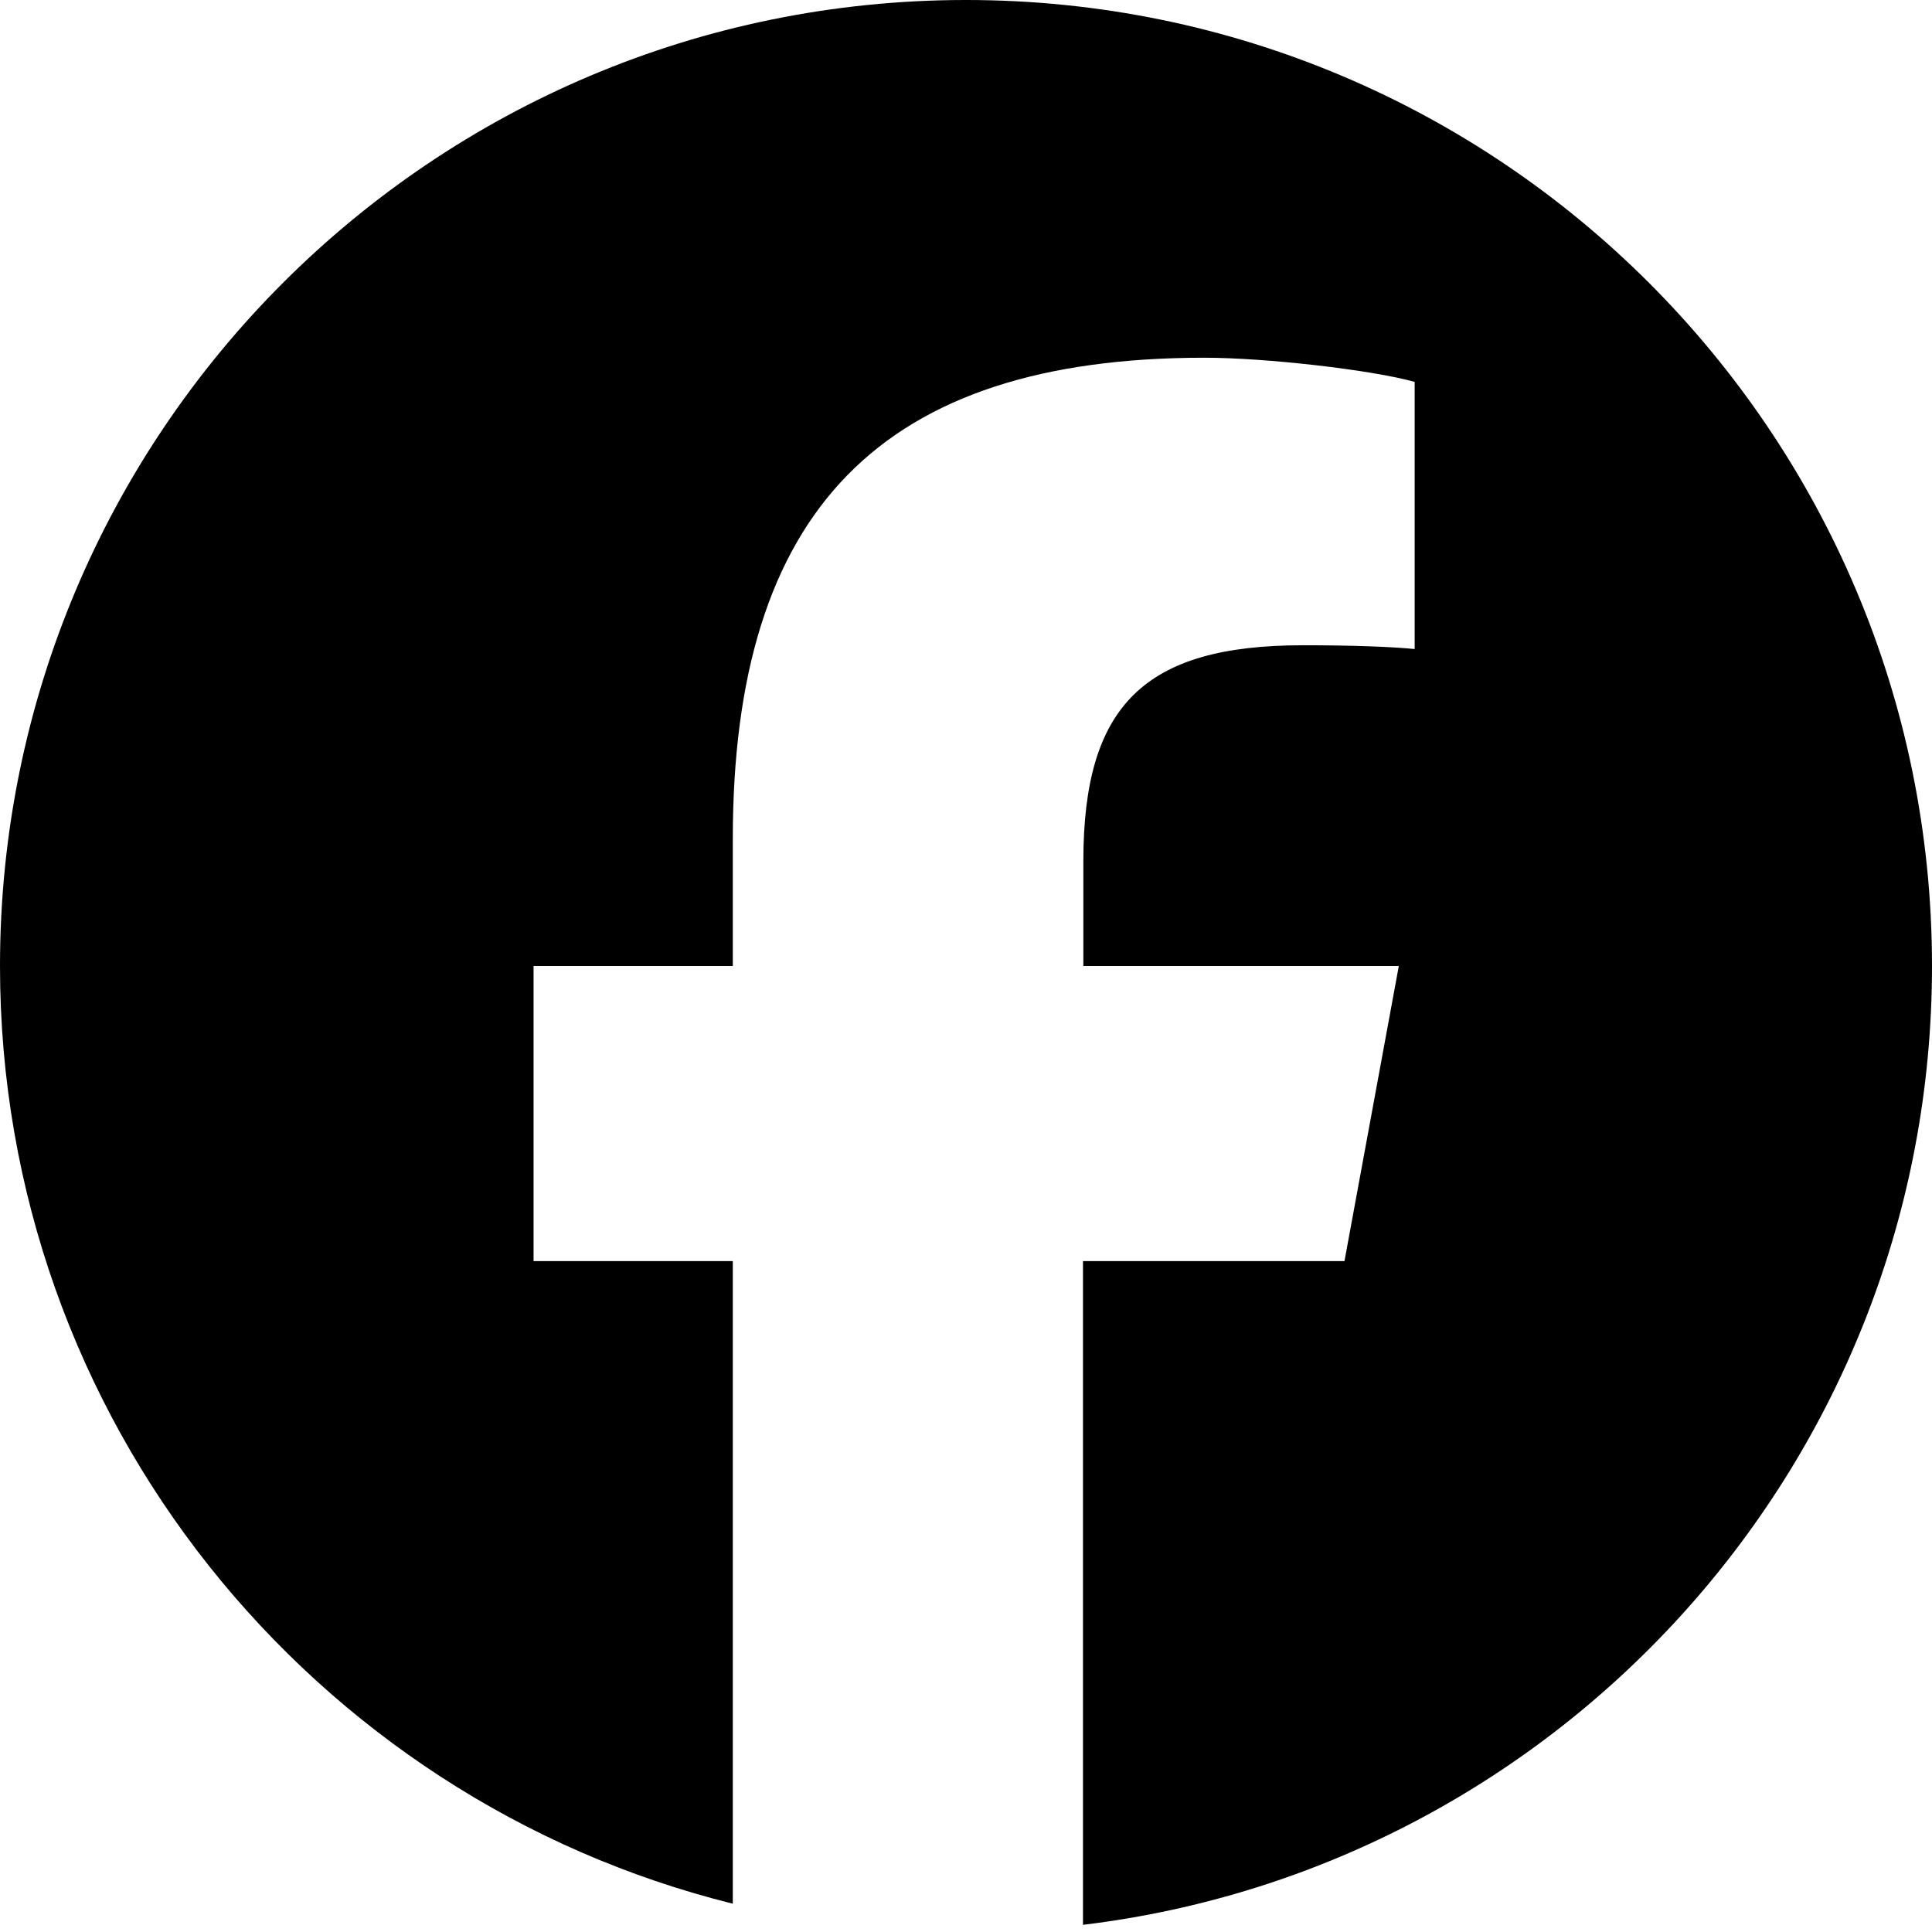
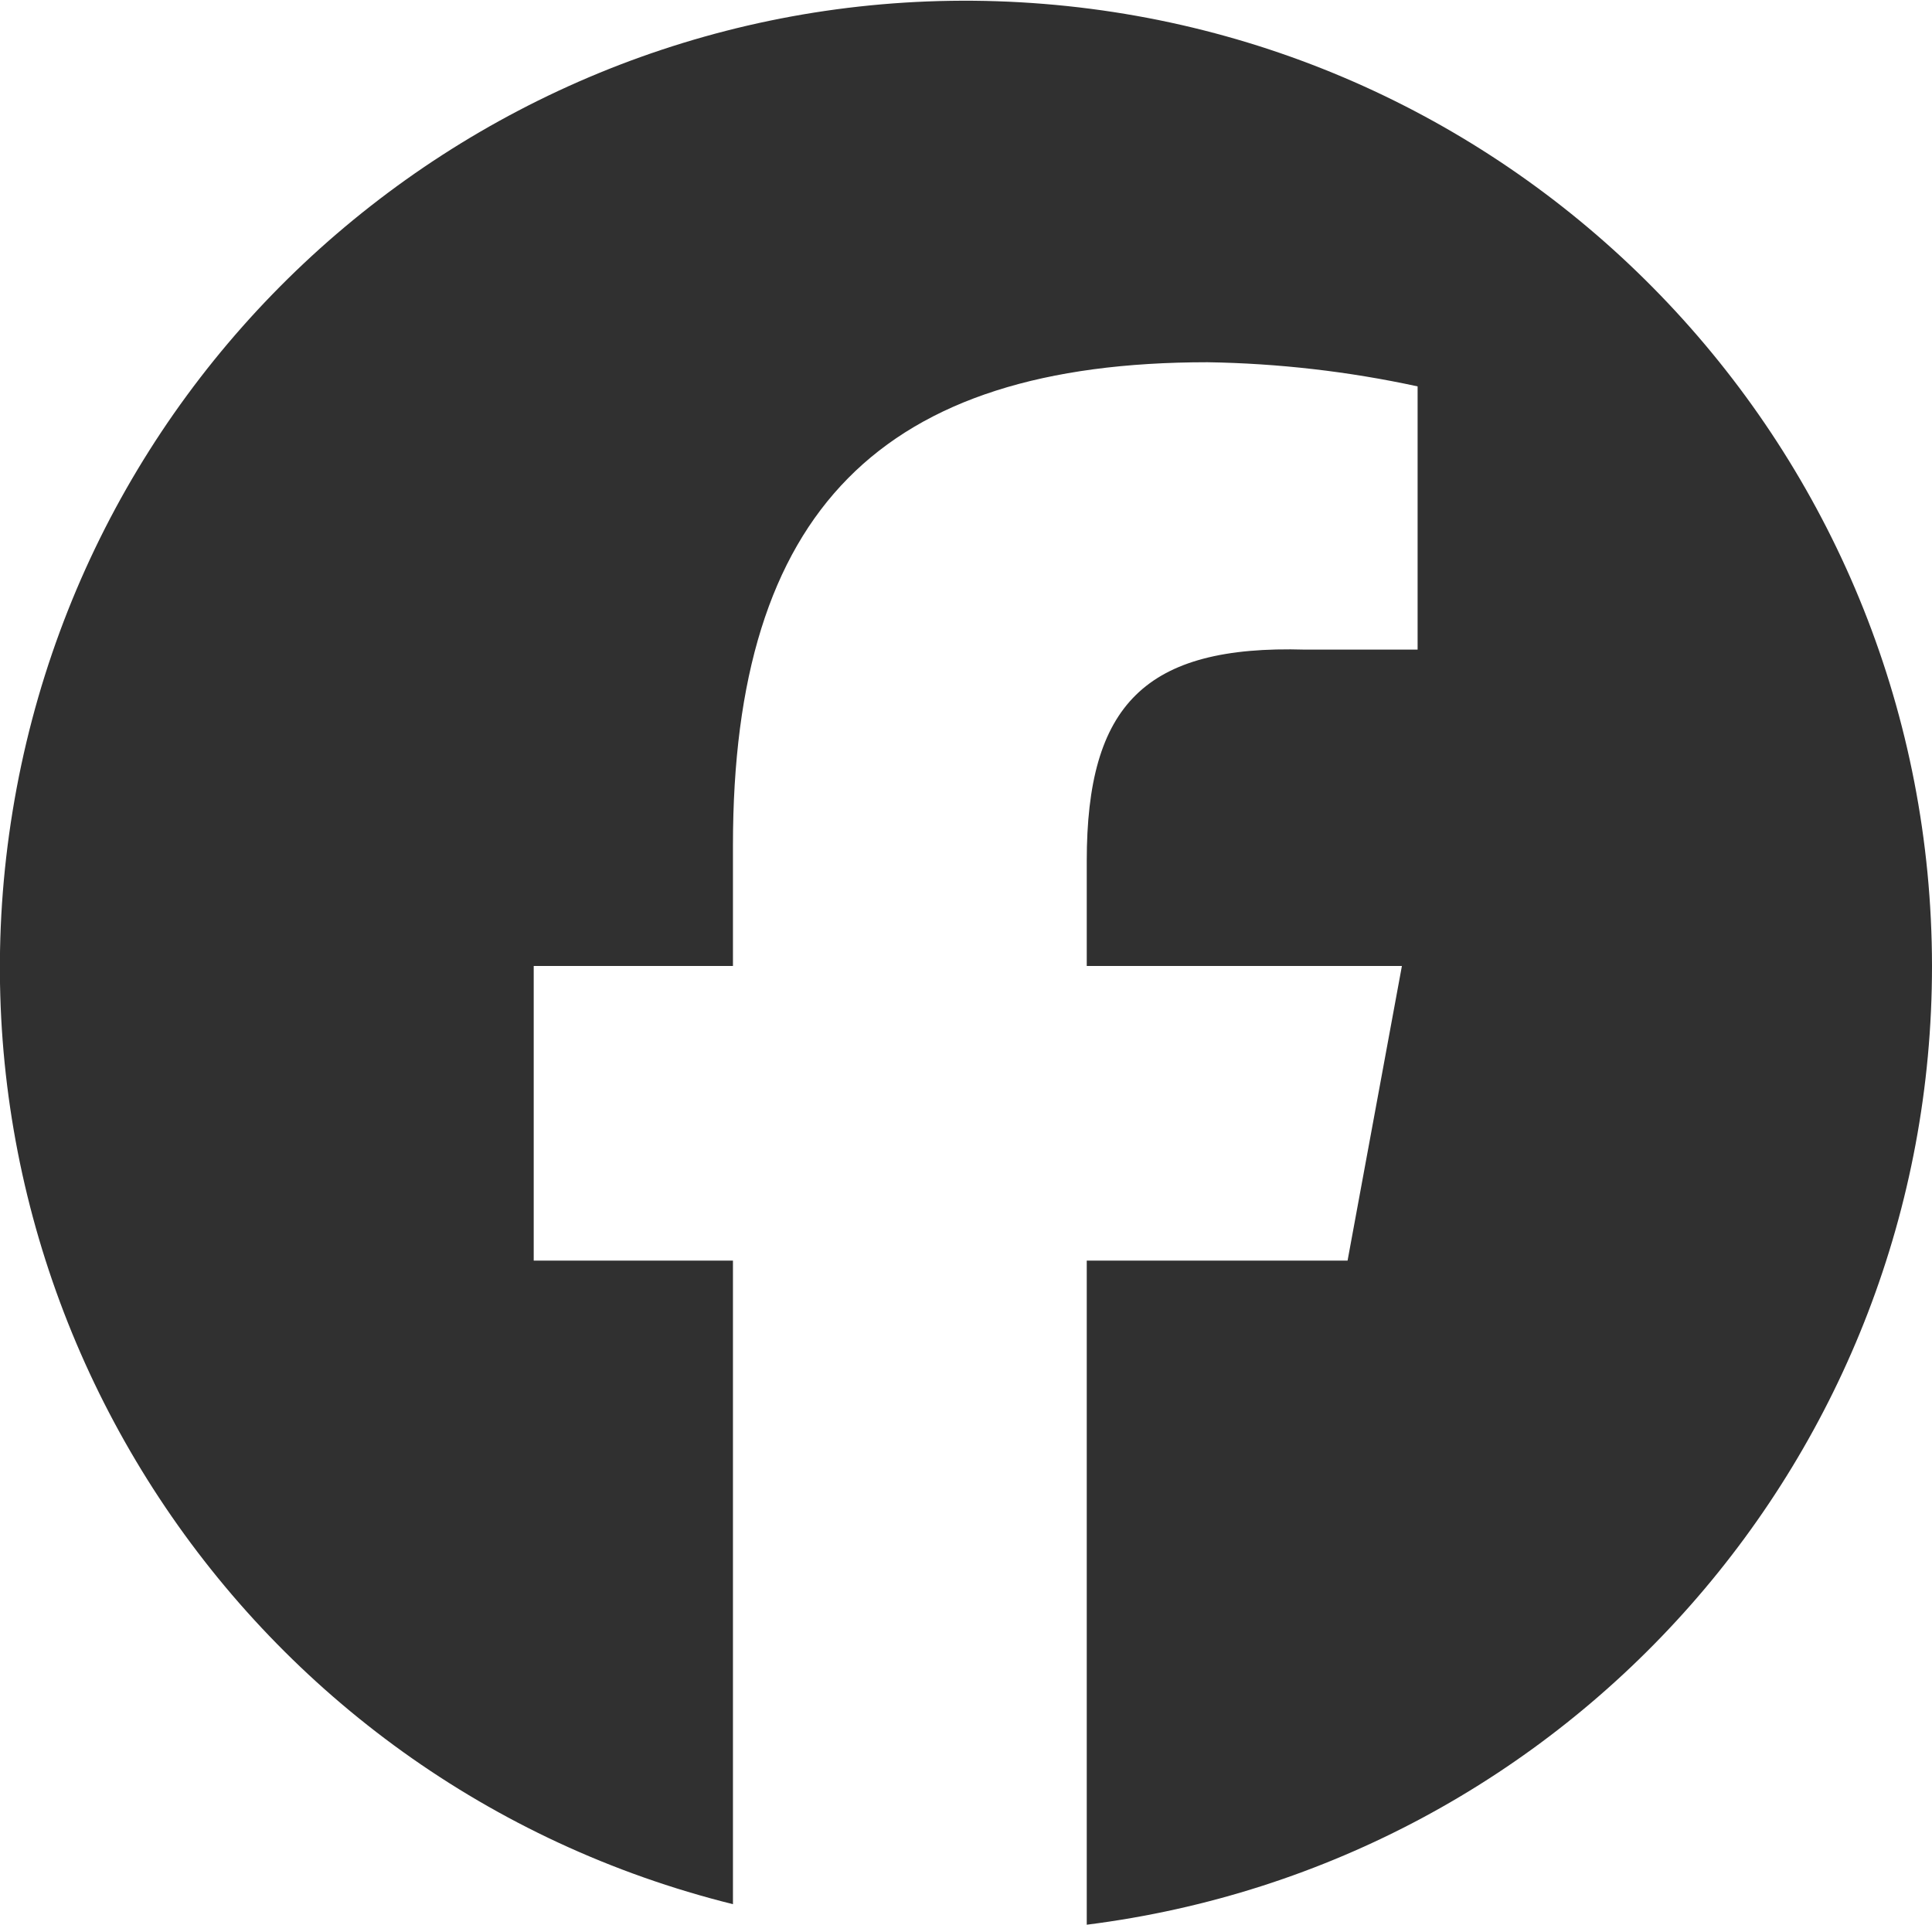
- <svg xmlns="http://www.w3.org/2000/svg" height="16" width="16" viewBox="0 0 512 512">
-   <path d="M512 256C512 114.6 397.4 0 256 0S0 114.6 0 256C0 376 82.7 476.8 194.2 504.5V334.2H141.4V256h52.8V222.3c0-87.1 39.4-127.5 125-127.5c16.2 0 44.2 3.2 55.7 6.4V172c-6-.6-16.5-1-29.6-1c-42 0-58.2 15.9-58.2 57.2V256h83.6l-14.4 78.2H287V510.1C413.8 494.8 512 386.9 512 256h0z" />
+ <svg xmlns="http://www.w3.org/2000/svg" id="Layer_1" data-name="Layer 1" viewBox="0 0 16 15.94">
+   <defs>
+     <style>.cls-1{fill:#303030;}</style>
+   </defs>
+   <path class="cls-1" d="M16,8a8,8,0,1,0-9.93,7.77V10.44H4.42V8H6.07V7C6.07,4.23,7.3,3,10,3a8.86,8.86,0,0,1,1.74.2V5.38c-.19,0-.52,0-.93,0C9.48,5.34,9,5.84,9,7.13V8h2.61l-.45,2.44H9v5.5A8,8,0,0,0,16,8Z" />
</svg>
